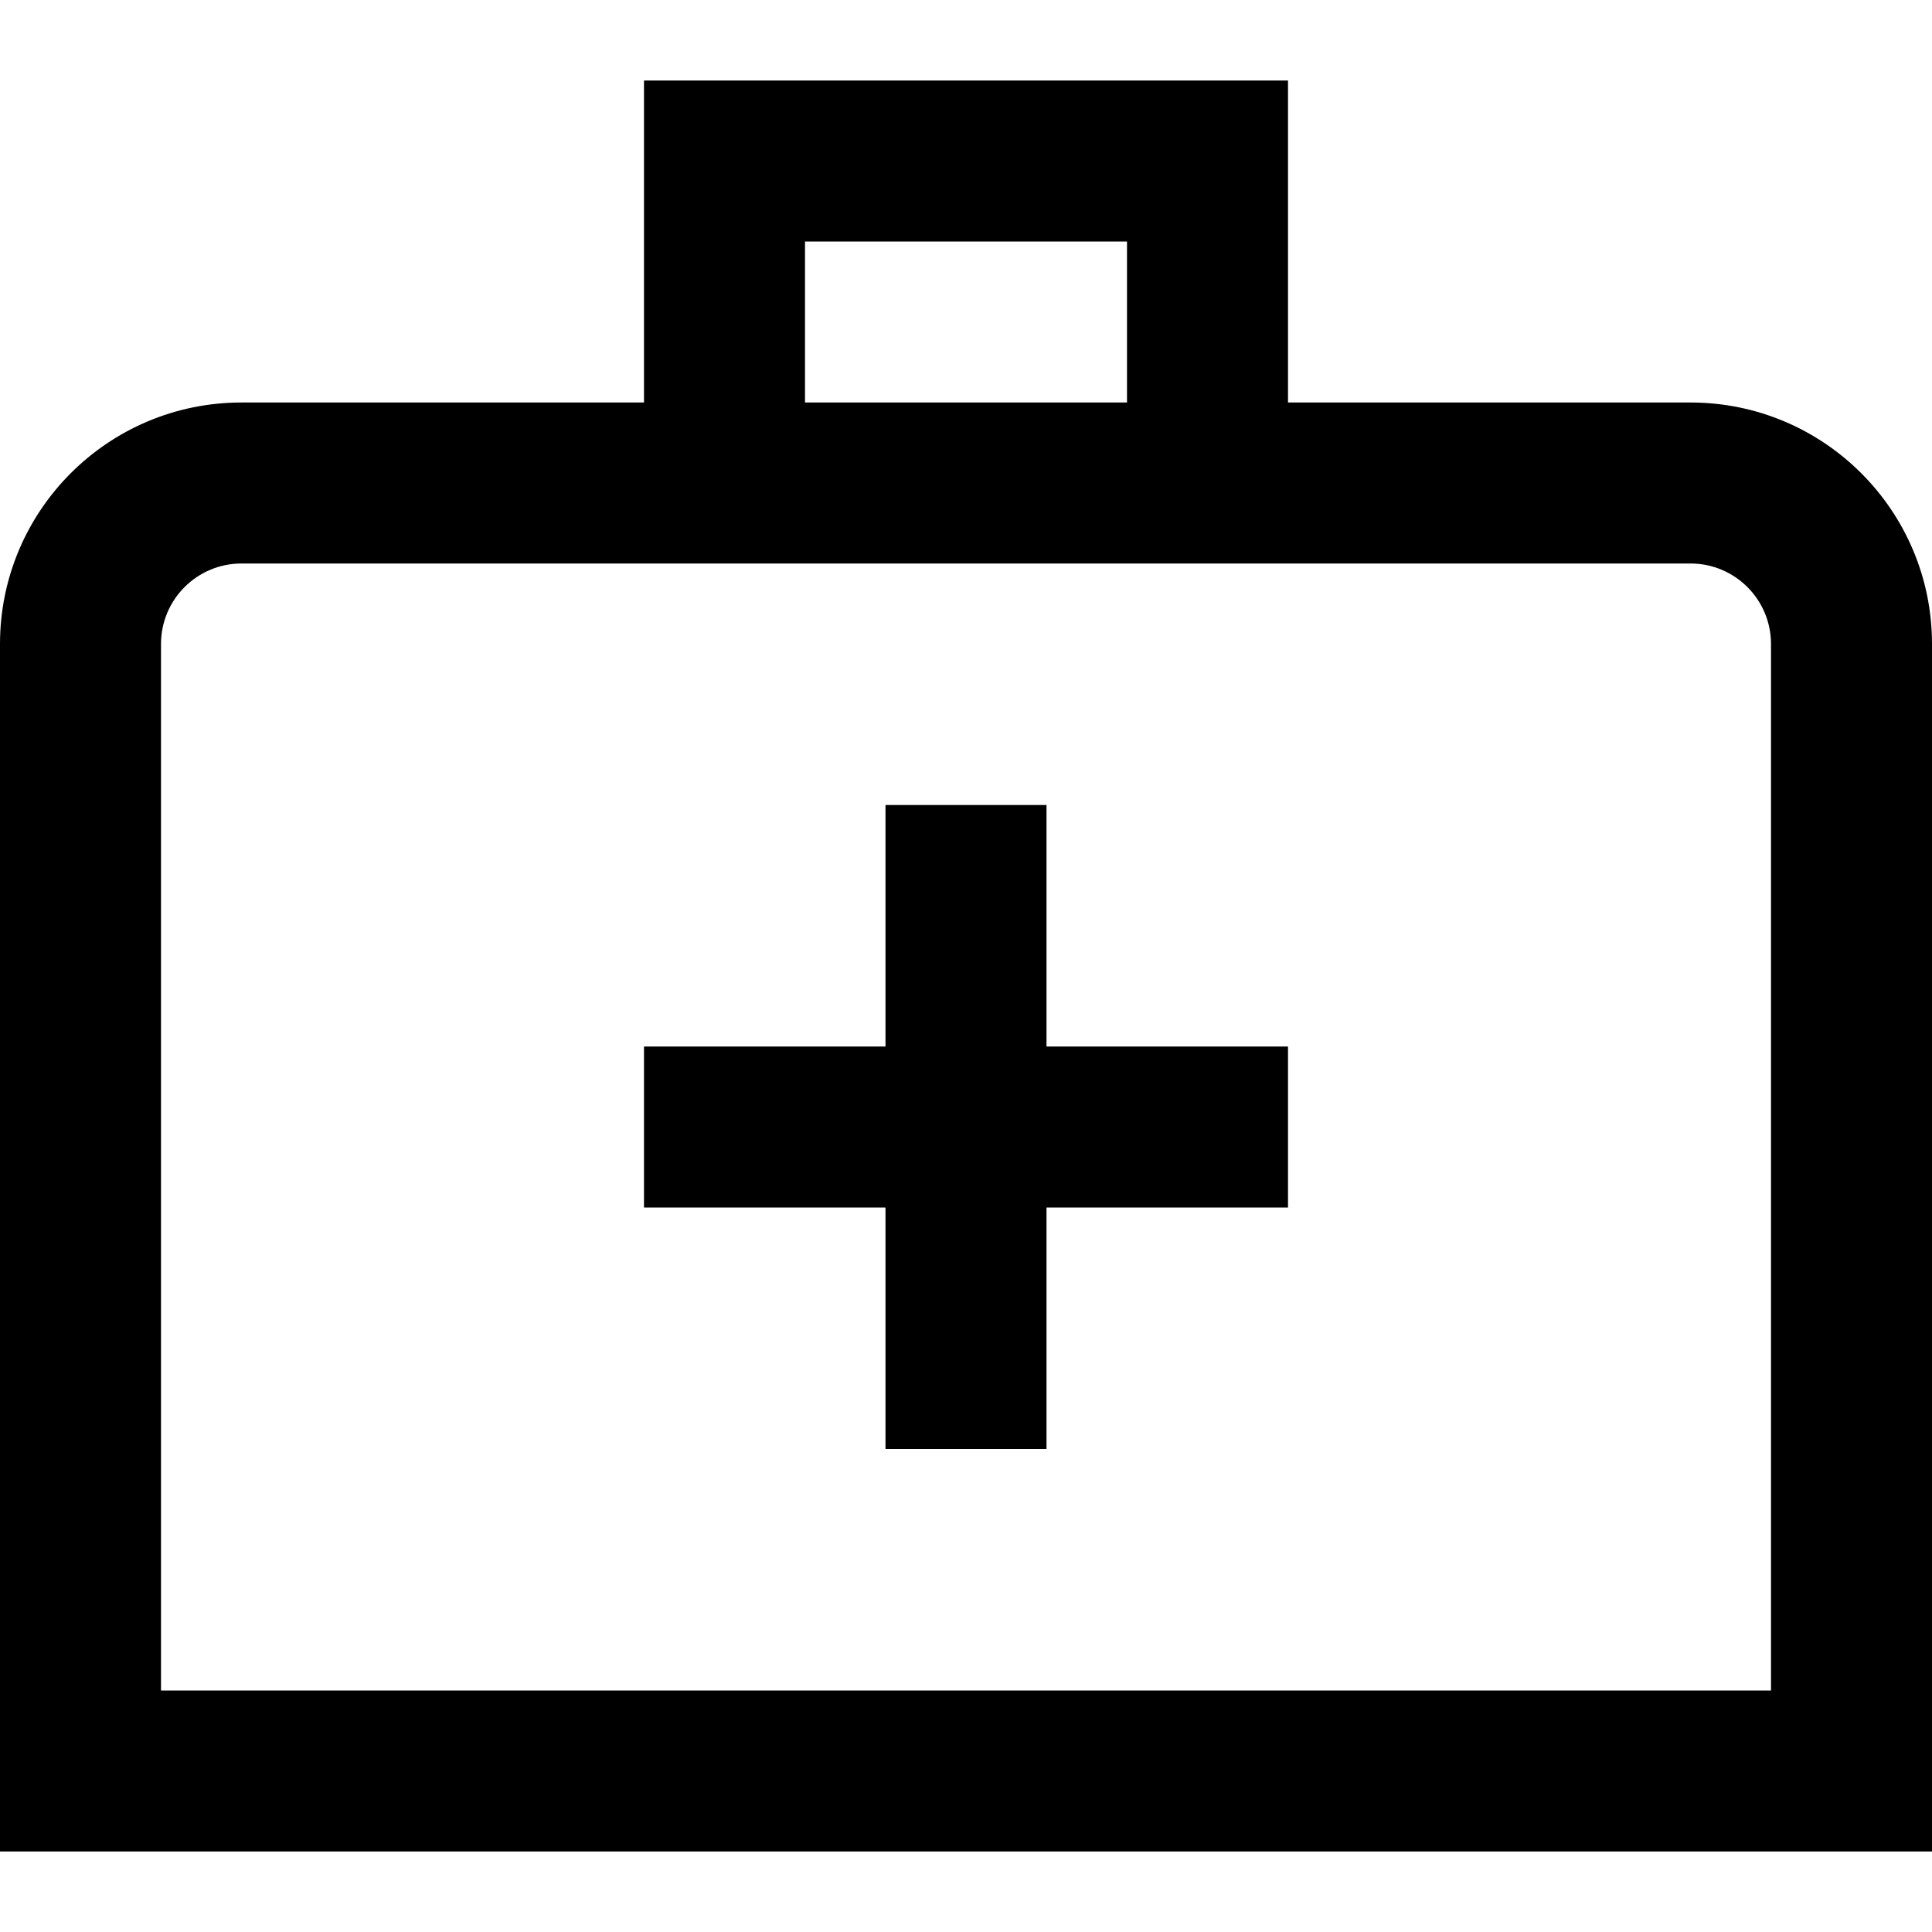
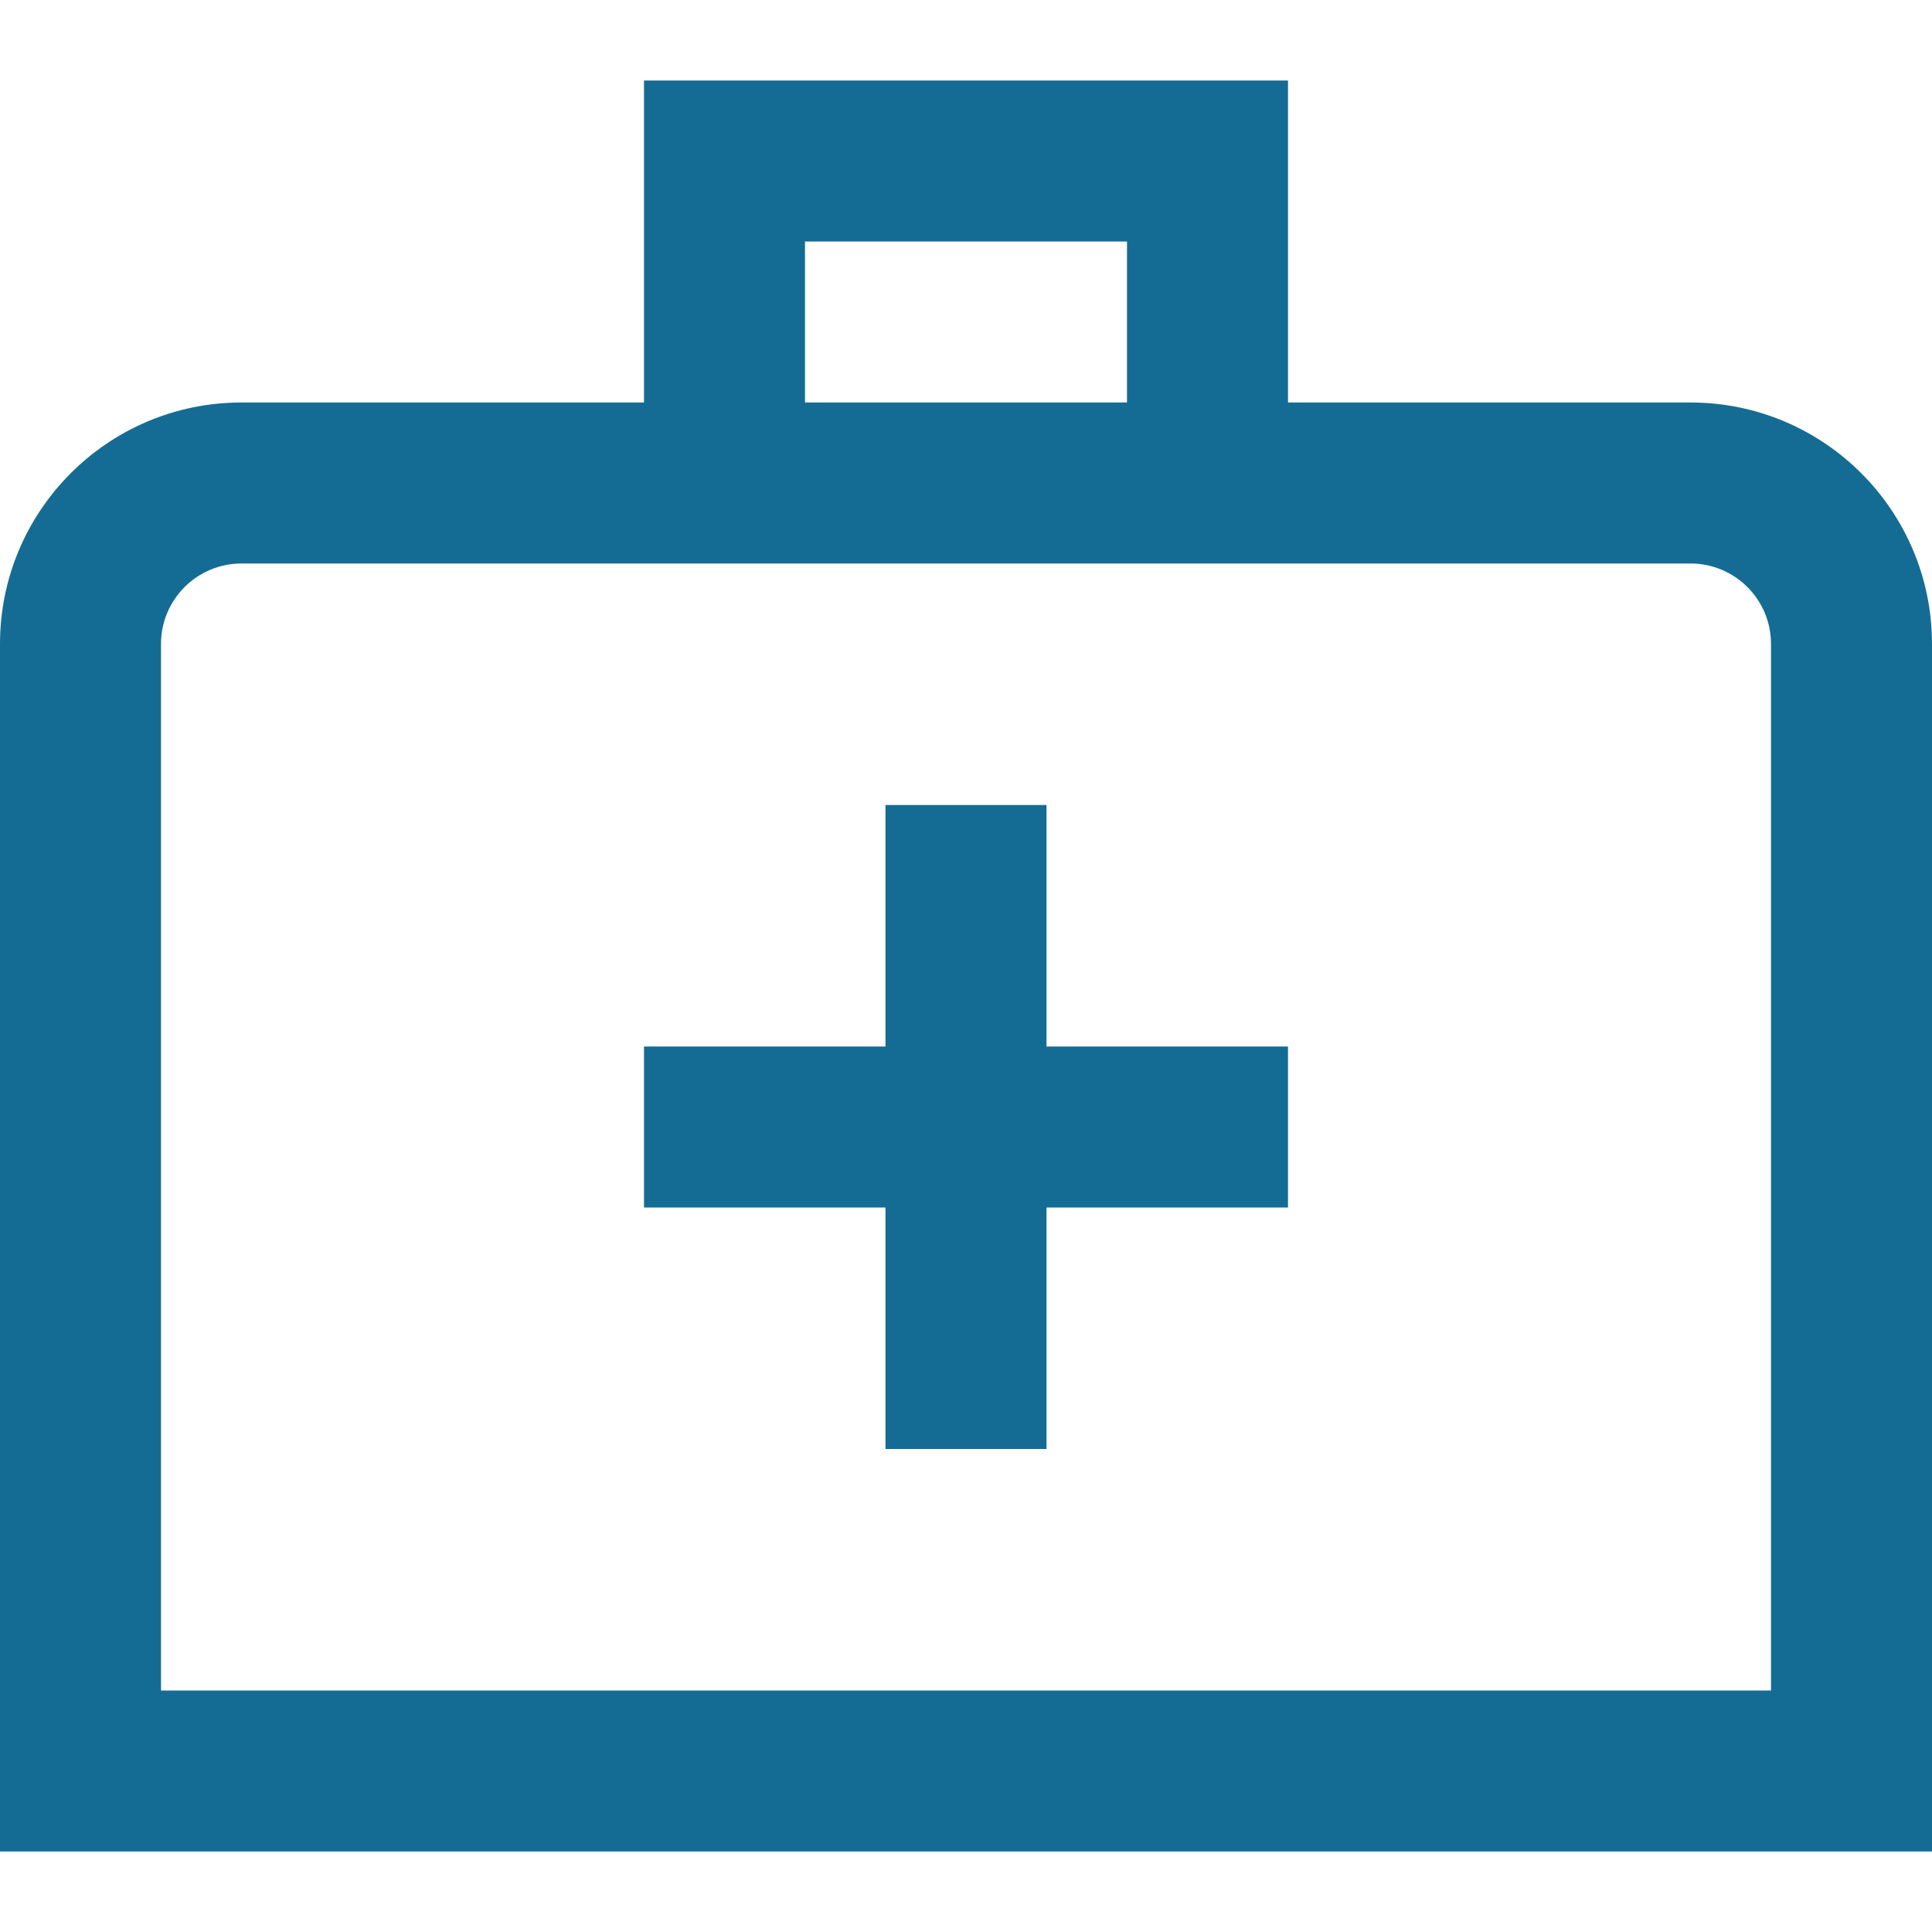
- <svg xmlns="http://www.w3.org/2000/svg" id="Layer_1" height="512" viewBox="0 0 24 24" width="512" data-name="Layer 1">
+ <svg xmlns="http://www.w3.org/2000/svg" id="Layer_1" height="512" viewBox="0 0 24 24" width="512" fill="#146C94" data-name="Layer 1">
  <path d="m21 5h-5v-4h-8v4h-5a3 3 0 0 0 -3 3v15h24v-15a3 3 0 0 0 -3-3zm-11-2h4v2h-4zm12 18h-20v-13a1 1 0 0 1 1-1h18a1 1 0 0 1 1 1zm-9-8h3v2h-3v3h-2v-3h-3v-2h3v-3h2z" />
</svg>
